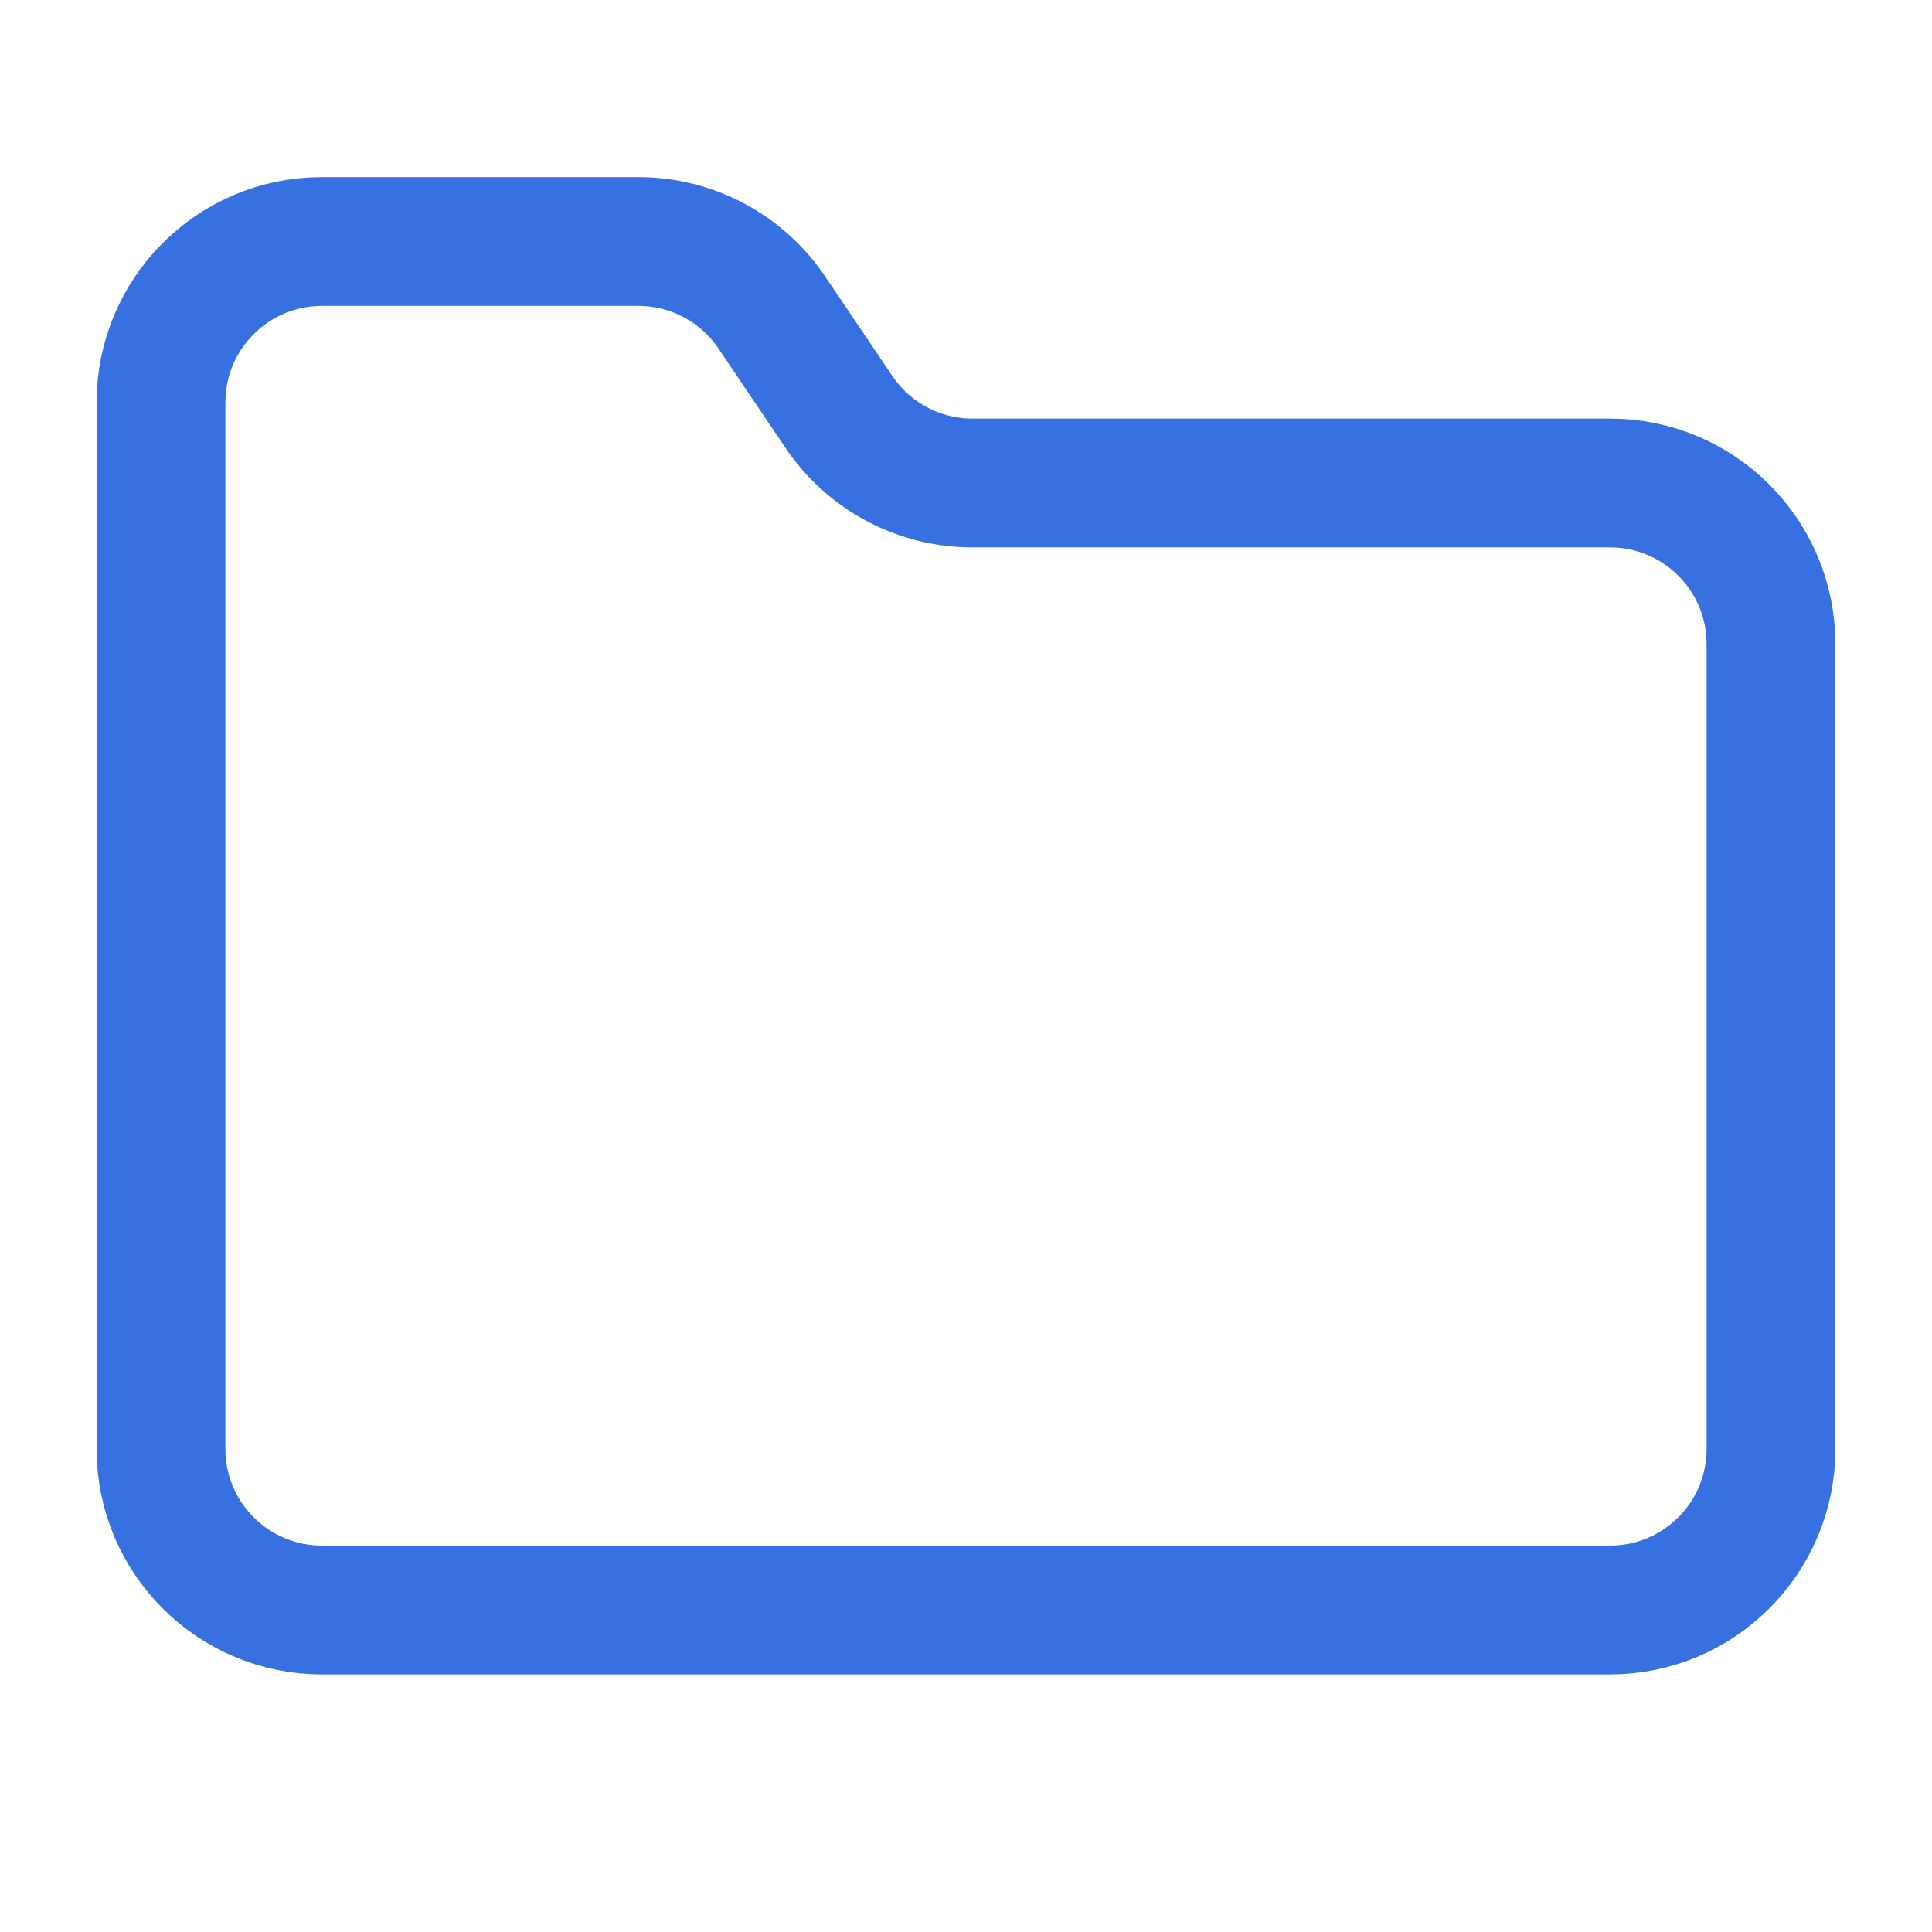
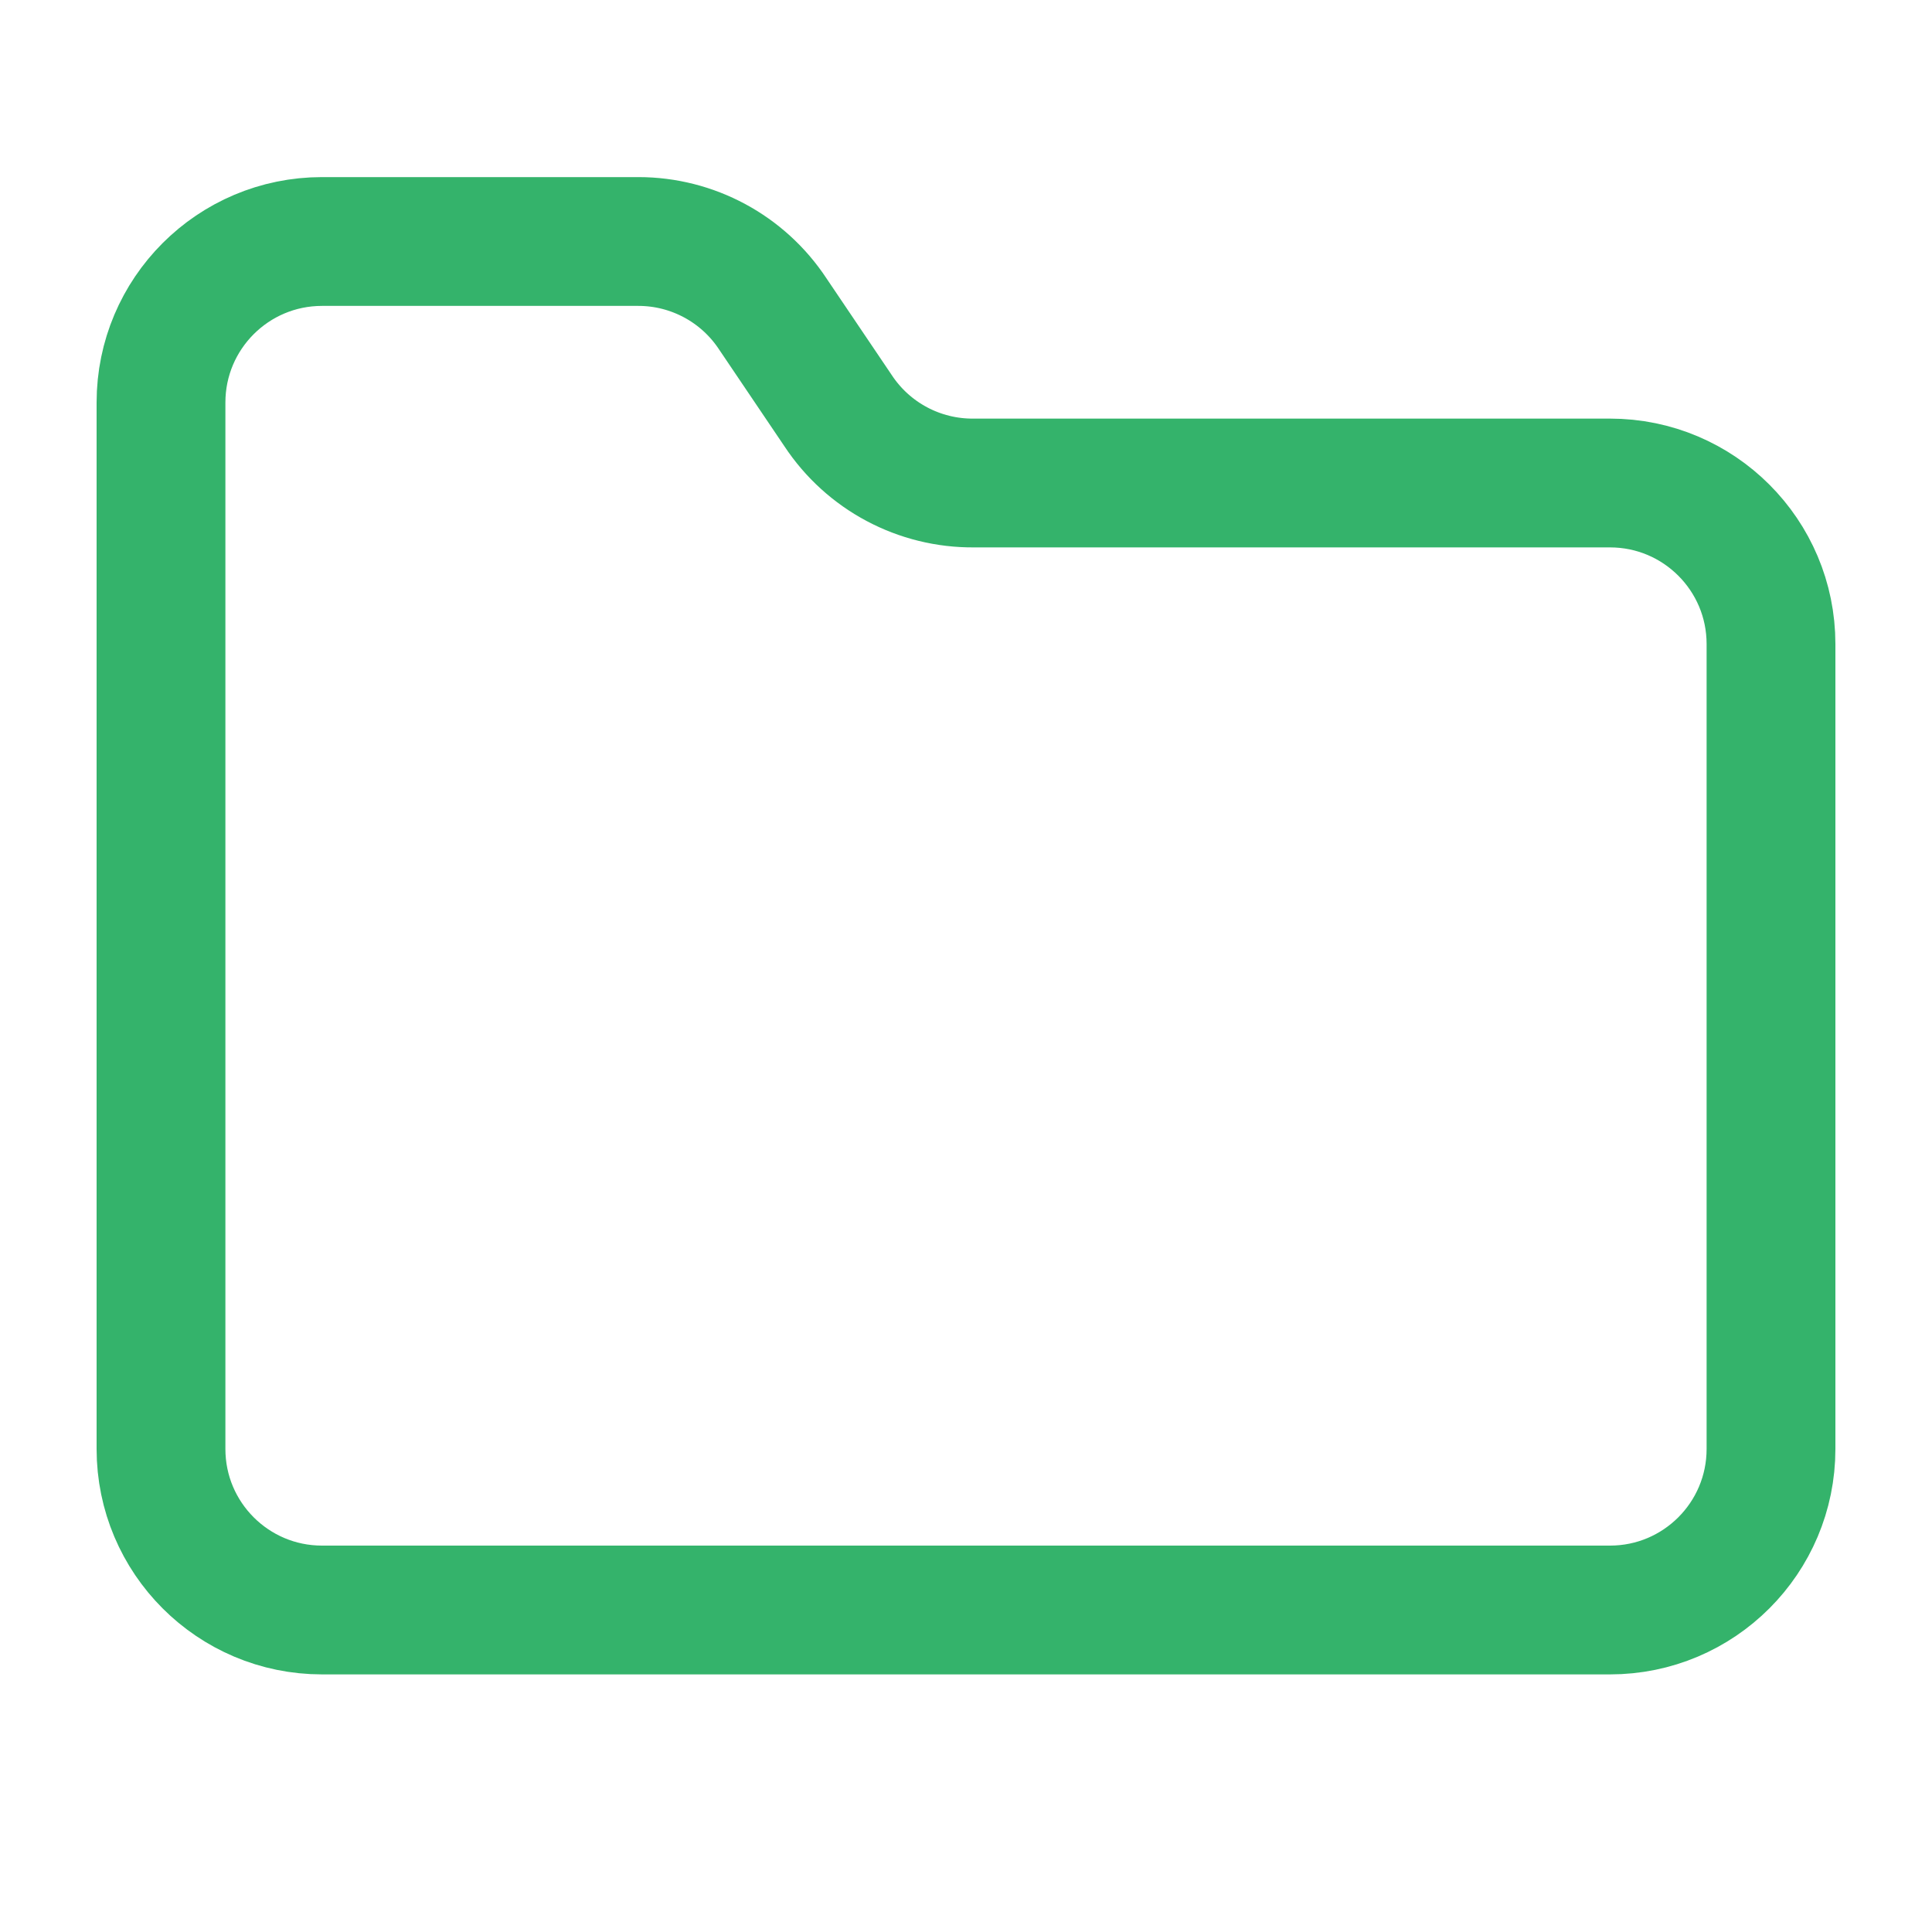
- <svg xmlns="http://www.w3.org/2000/svg" width="100%" height="100%" viewBox="0 0 24 24" fill="none" stroke="#3771e1" stroke-width="1.6" stroke-linecap="round" stroke-linejoin="round">
+ <svg xmlns="http://www.w3.org/2000/svg" width="100%" height="100%" viewBox="0 0 24 24" fill="none" stroke="#34b36b" stroke-width="1.6" stroke-linecap="round" stroke-linejoin="round">
  <path d="M20 20a2 2 0 0 0 2-2V8a2 2 0 0 0-2-2h-7.9a2 2 0 0 1-1.69-.9L9.6 3.9A2 2 0 0 0 7.93 3H4a2 2 0 0 0-2 2v13a2 2 0 0 0 2 2Z" />
</svg>
